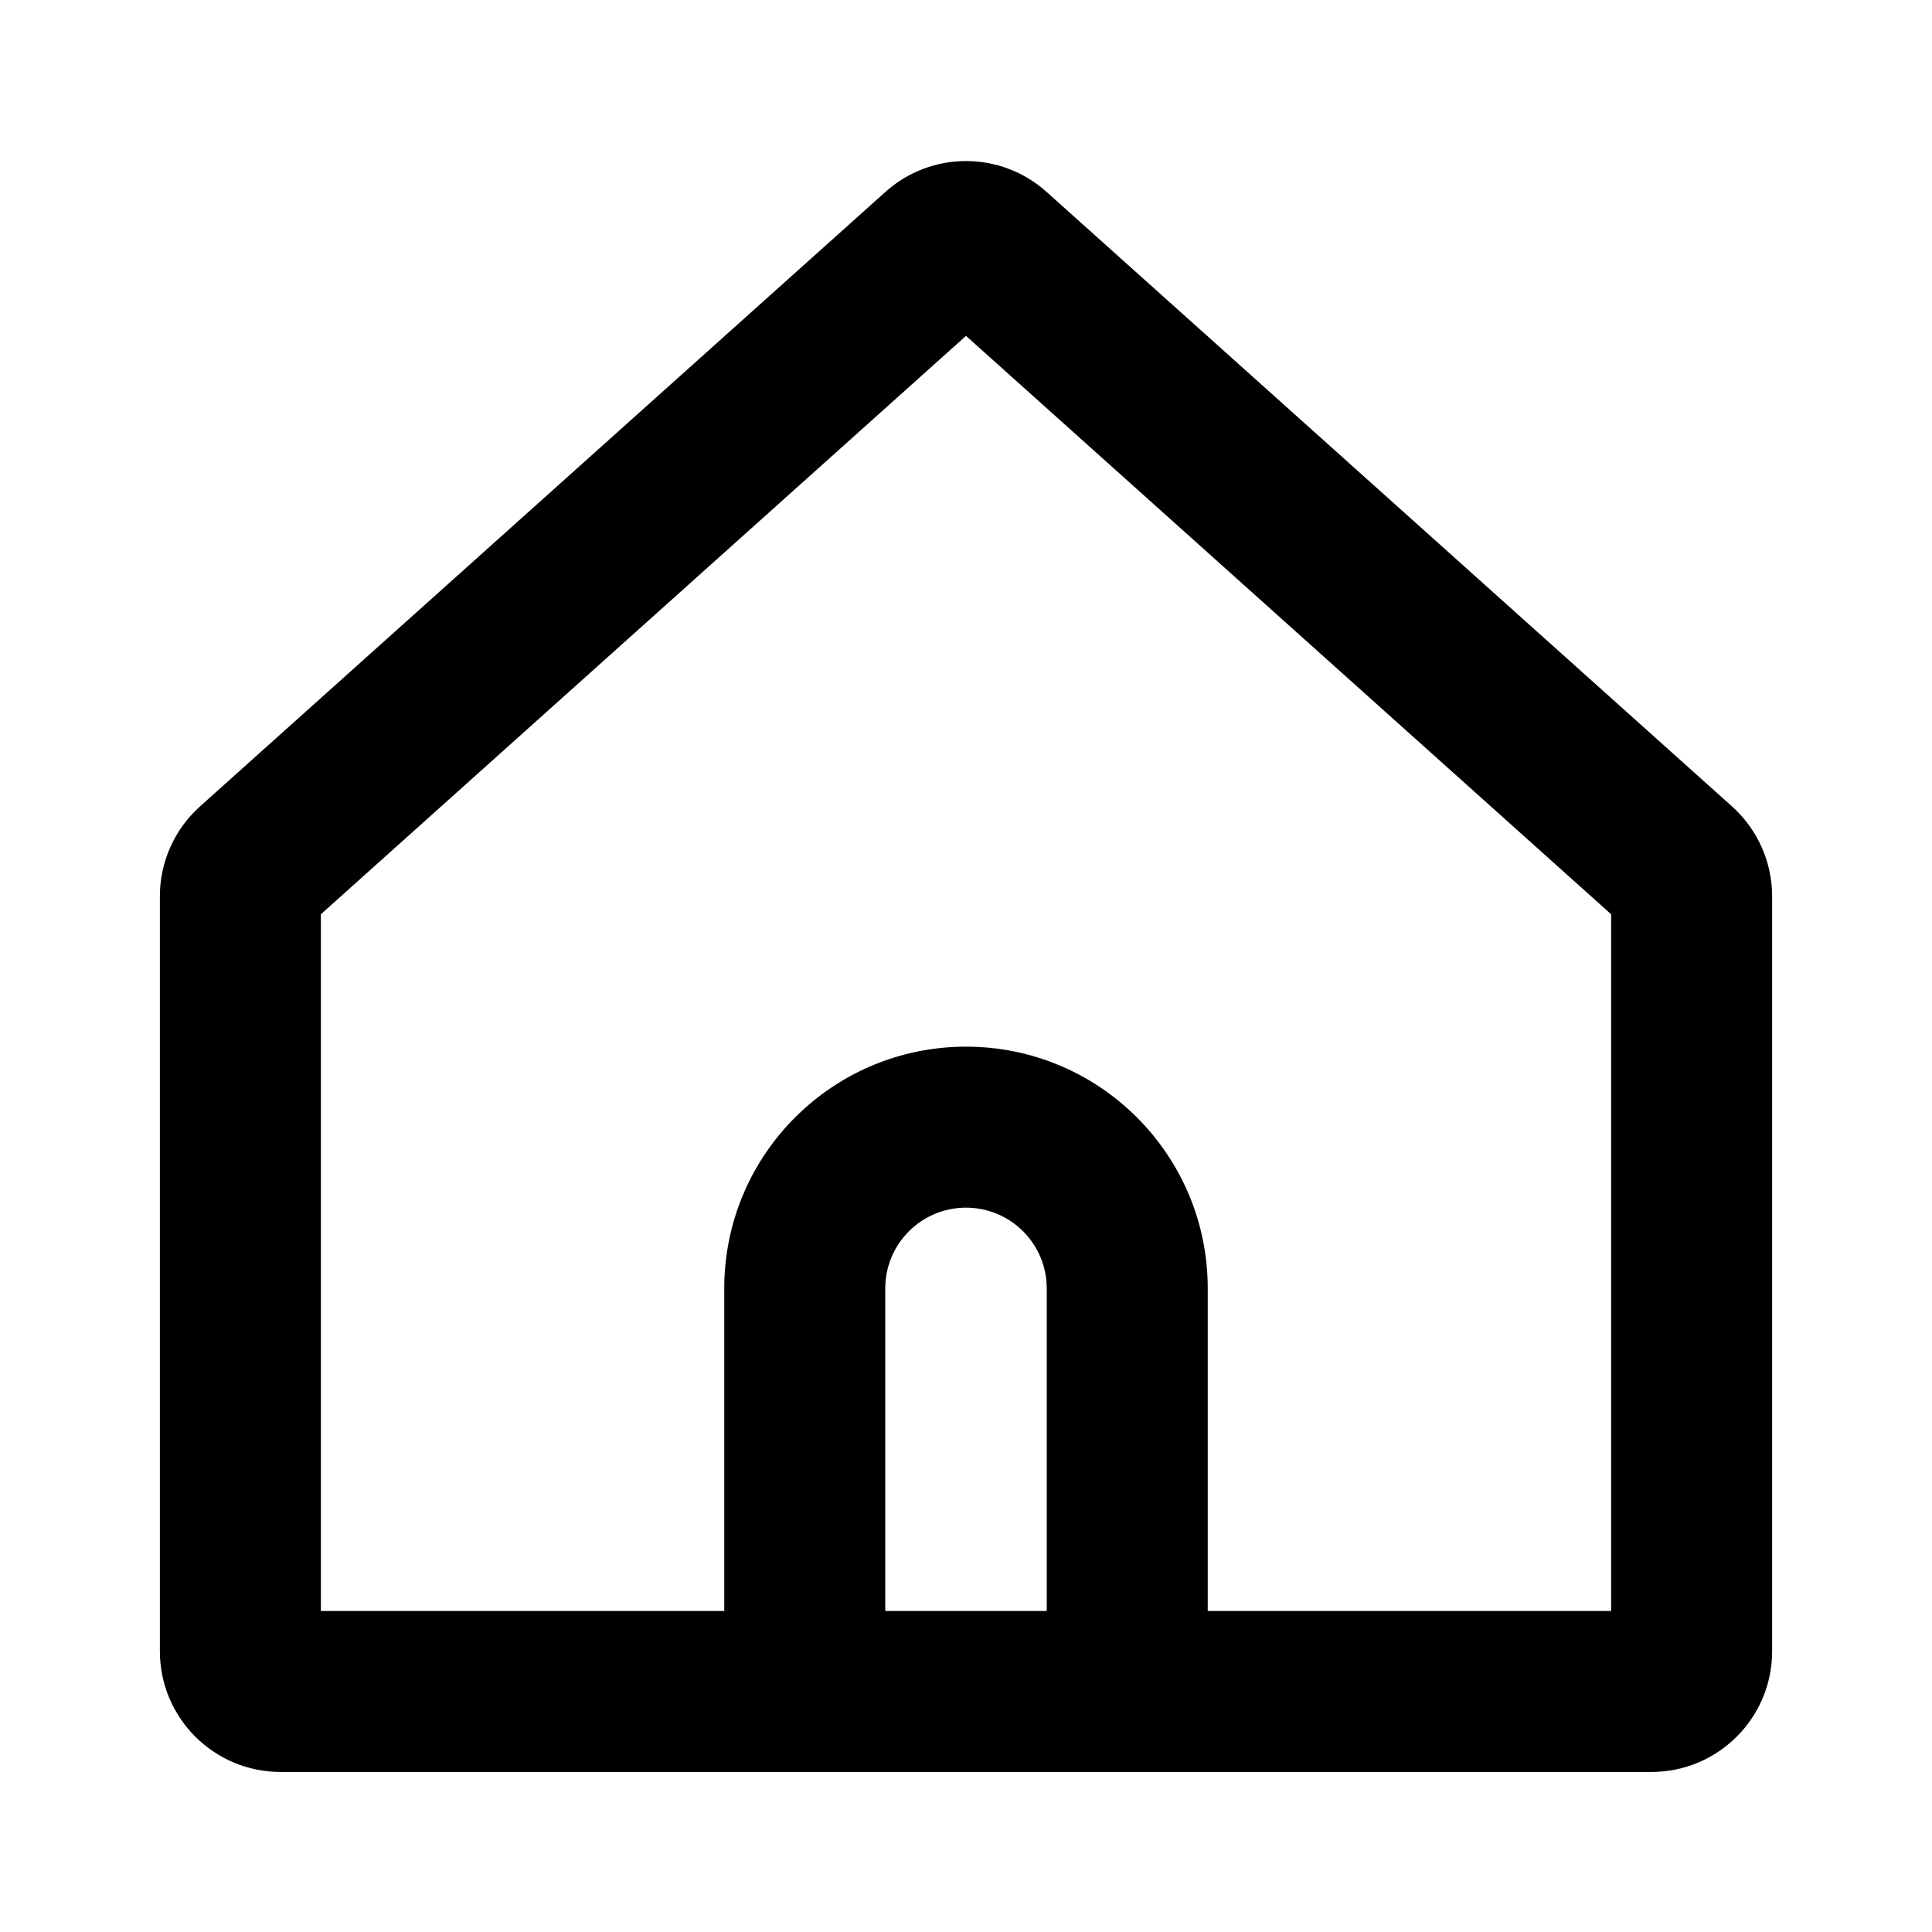
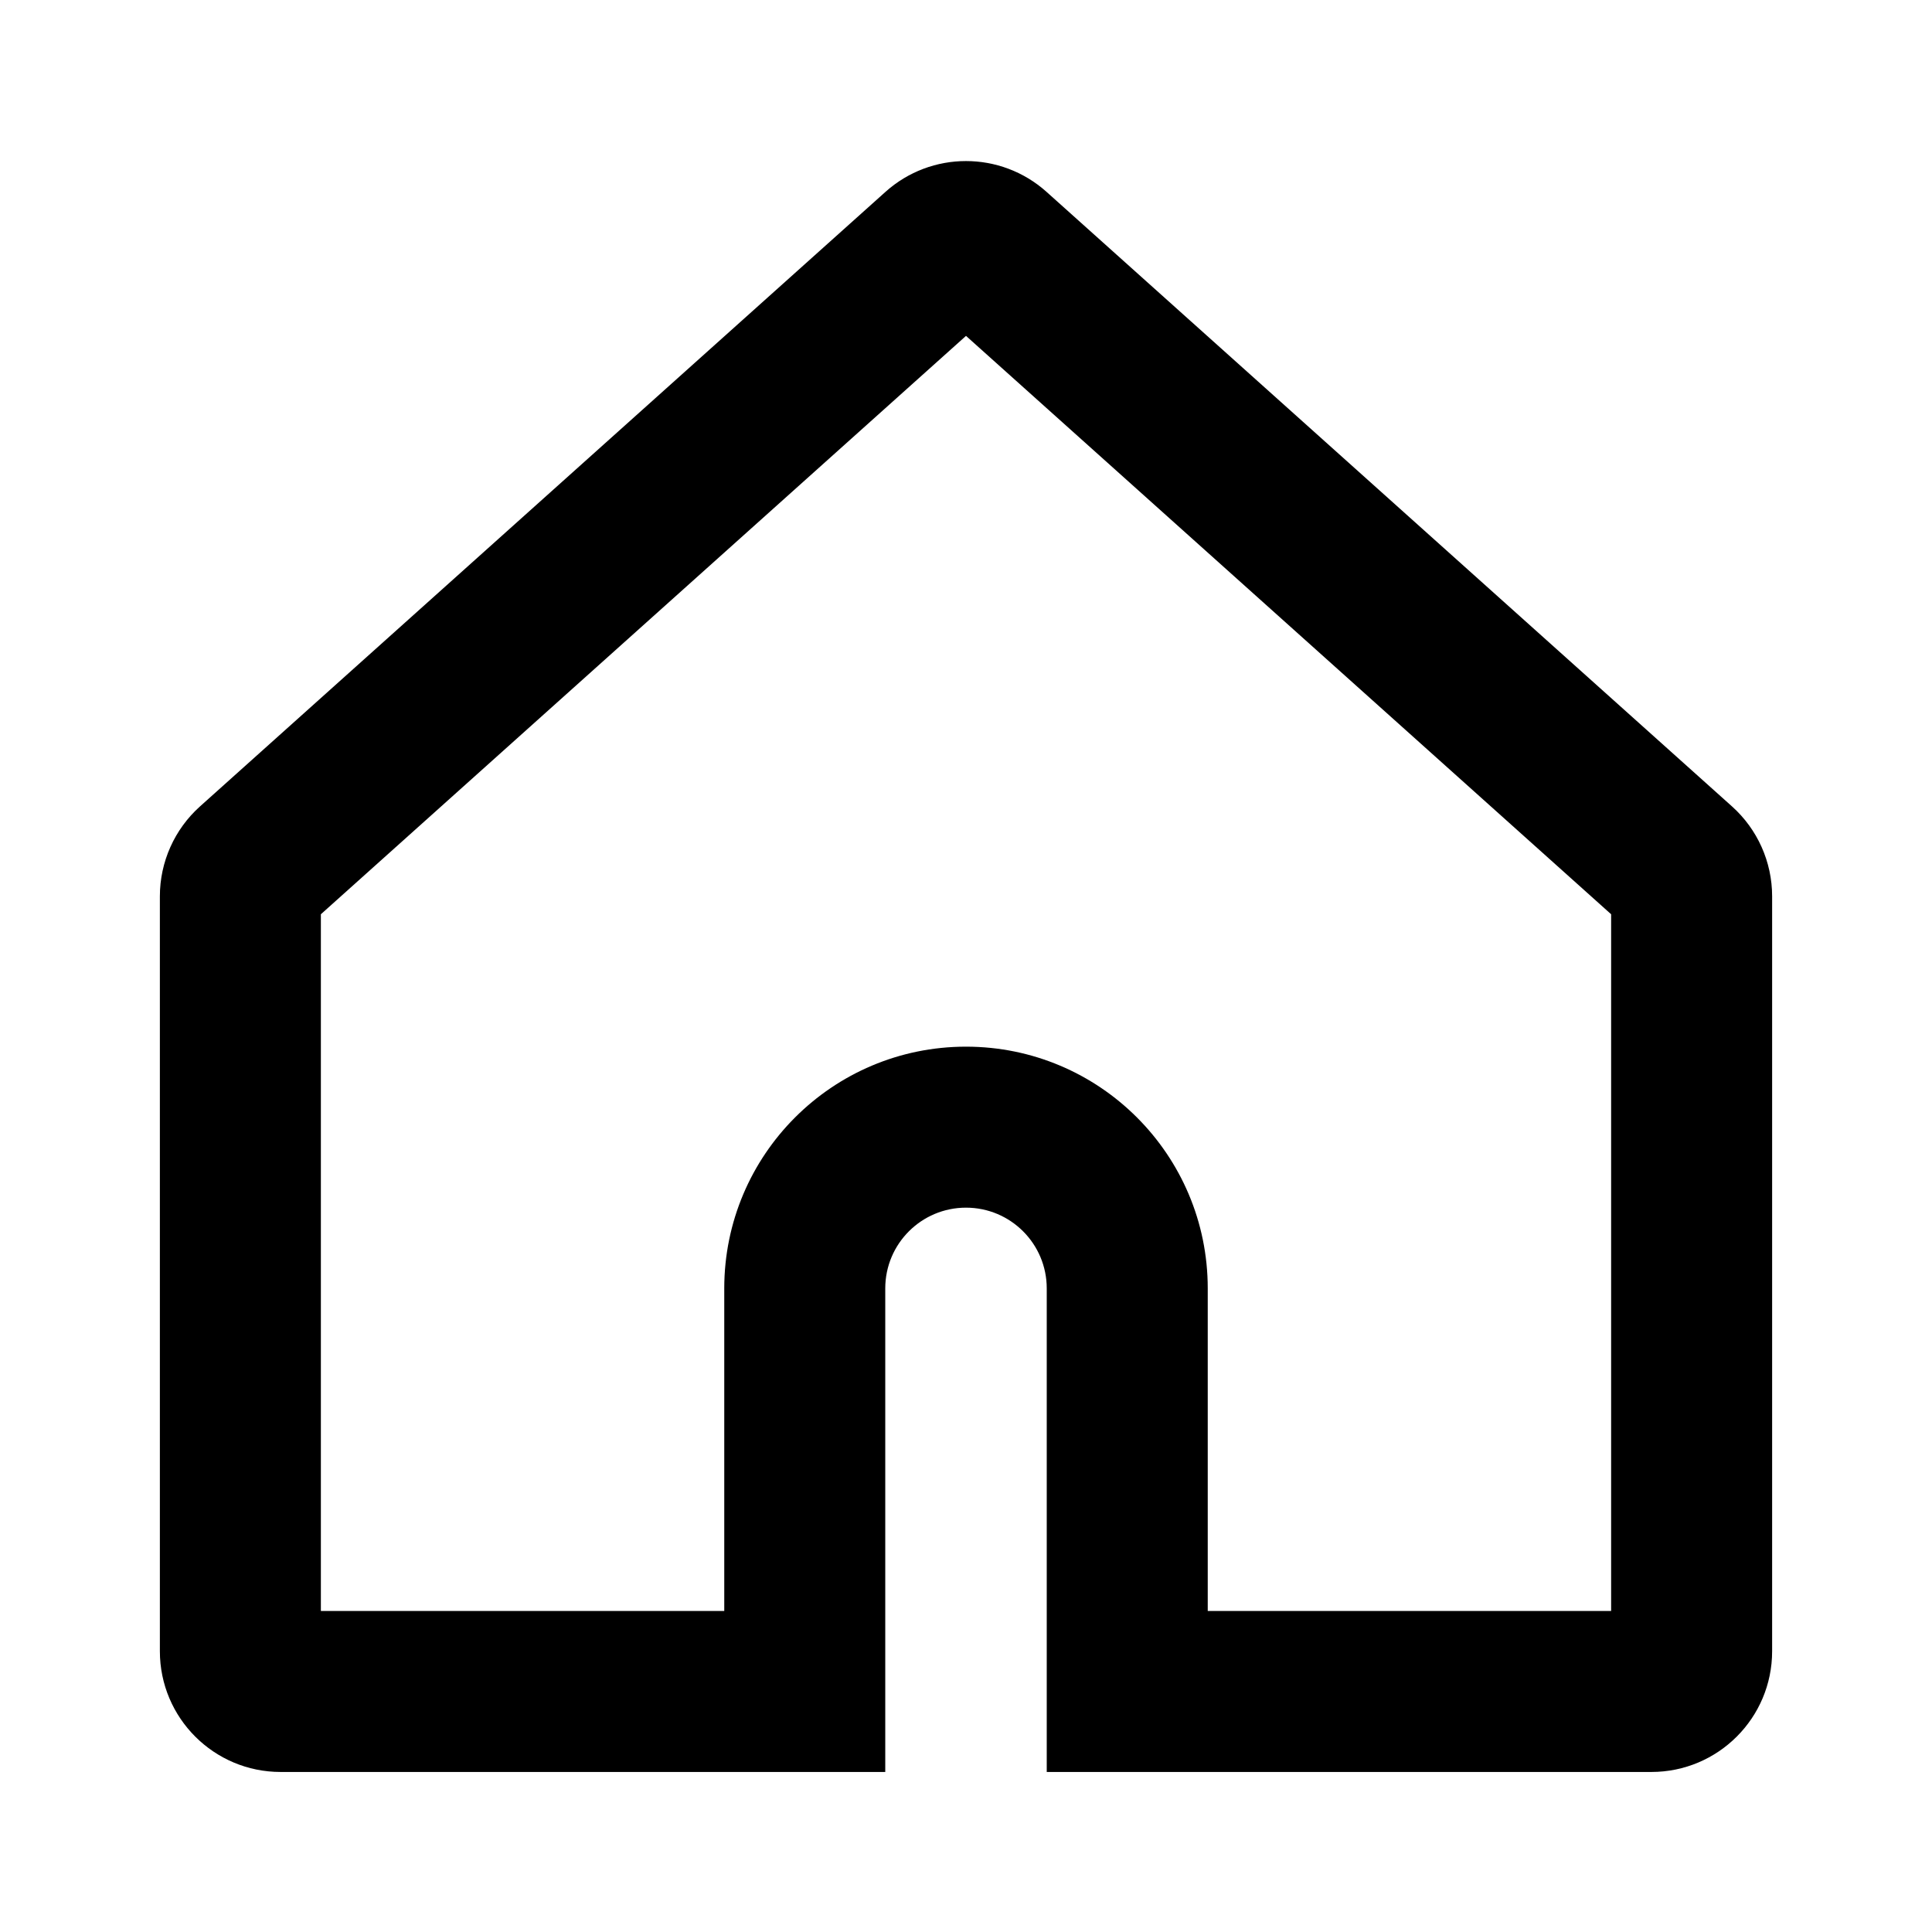
<svg xmlns="http://www.w3.org/2000/svg" width="24" height="24" viewBox="0 0 24 24" fill="none">
-   <path d="M3.153 10.761L2.485 10.017L2.485 10.017L3.153 10.761ZM20.847 10.761L21.515 10.017L21.515 10.017L20.847 10.761ZM12.334 3.128L13.001 2.384L13.001 2.384L12.334 3.128ZM11.666 3.128L10.999 2.384L10.999 2.384L11.666 3.128ZM9.997 21.012H8.997V22.012H9.997V21.012ZM14.003 21.012V22.012H15.003V21.012H14.003ZM3.986 11.134C3.986 11.276 3.926 11.411 3.82 11.506L2.485 10.017C2.168 10.301 1.986 10.707 1.986 11.134H3.986ZM3.986 20.512V11.134H1.986V20.512H3.986ZM3.486 20.012C3.763 20.012 3.986 20.236 3.986 20.512H1.986C1.986 21.341 2.658 22.012 3.486 22.012V20.012ZM20.514 20.012H3.486V22.012H20.514V20.012ZM20.014 20.512C20.014 20.236 20.237 20.012 20.514 20.012V22.012C21.342 22.012 22.014 21.341 22.014 20.512H20.014ZM20.014 11.134V20.512H22.014V11.134H20.014ZM20.18 11.506C20.074 11.411 20.014 11.276 20.014 11.134H22.014C22.014 10.707 21.832 10.301 21.515 10.017L20.18 11.506ZM11.666 3.873L20.18 11.506L21.515 10.017L13.001 2.384L11.666 3.873ZM12.334 3.873C12.144 4.043 11.856 4.043 11.666 3.873L13.001 2.384C12.431 1.873 11.568 1.873 10.999 2.384L12.334 3.873ZM3.82 11.506L12.334 3.873L10.999 2.384L2.485 10.017L3.82 11.506ZM10.997 16.005C10.997 15.451 11.446 15.002 12 15.002V13.002C10.341 13.002 8.997 14.346 8.997 16.005H10.997ZM10.997 21.012V16.005H8.997V21.012H10.997ZM14.003 20.012H9.997V22.012H14.003V20.012ZM13.003 16.005V21.012H15.003V16.005H13.003ZM12 15.002C12.554 15.002 13.003 15.451 13.003 16.005H15.003C15.003 14.346 13.659 13.002 12 13.002V15.002Z" fill="black" />
+   <path d="M3.153 10.761L3.82 11.506L3.82 11.506L3.153 10.761ZM3.486 21.012L3.486 22.012L3.486 22.012L3.486 21.012ZM9.997 21.012L9.997 22.012L10.997 22.012V21.012H9.997ZM14.003 21.012H13.003V22.012L14.003 22.012L14.003 21.012ZM20.514 21.012L20.514 22.012H20.514V21.012ZM20.847 10.761L20.18 11.506L20.18 11.506L20.847 10.761ZM12.334 3.128L13.001 2.384L13.001 2.384L12.334 3.128ZM11.666 3.128L10.999 2.384L10.999 2.384L11.666 3.128ZM3.986 11.134C3.986 11.276 3.926 11.411 3.82 11.506L2.485 10.017C2.168 10.301 1.986 10.707 1.986 11.134H3.986ZM3.986 20.512V11.134H1.986V20.512H3.986ZM3.486 20.012C3.763 20.012 3.986 20.236 3.986 20.512H1.986C1.986 21.341 2.658 22.012 3.486 22.012V20.012ZM9.997 20.012L3.486 20.012L3.486 22.012L9.997 22.012L9.997 20.012ZM10.997 21.012V16.005H8.997V21.012H10.997ZM10.997 16.005C10.997 15.451 11.446 15.002 12 15.002V13.002C10.341 13.002 8.997 14.346 8.997 16.005H10.997ZM12 15.002C12.554 15.002 13.003 15.451 13.003 16.005H15.003C15.003 14.346 13.659 13.002 12 13.002V15.002ZM13.003 16.005V21.012H15.003V16.005H13.003ZM20.514 20.012L14.003 20.012L14.003 22.012L20.514 22.012L20.514 20.012ZM20.014 20.512C20.014 20.236 20.237 20.012 20.514 20.012V22.012C21.342 22.012 22.014 21.341 22.014 20.512H20.014ZM20.014 11.134V20.512H22.014V11.134H20.014ZM20.18 11.506C20.074 11.411 20.014 11.276 20.014 11.134H22.014C22.014 10.707 21.832 10.301 21.515 10.017L20.18 11.506ZM11.666 3.873L20.18 11.506L21.515 10.017L13.001 2.384L11.666 3.873ZM12.334 3.873C12.144 4.043 11.856 4.043 11.666 3.873L13.001 2.384C12.431 1.873 11.568 1.873 10.999 2.384L12.334 3.873ZM3.82 11.506L12.334 3.873L10.999 2.384L2.485 10.017L3.82 11.506Z" fill="black" />
</svg>
